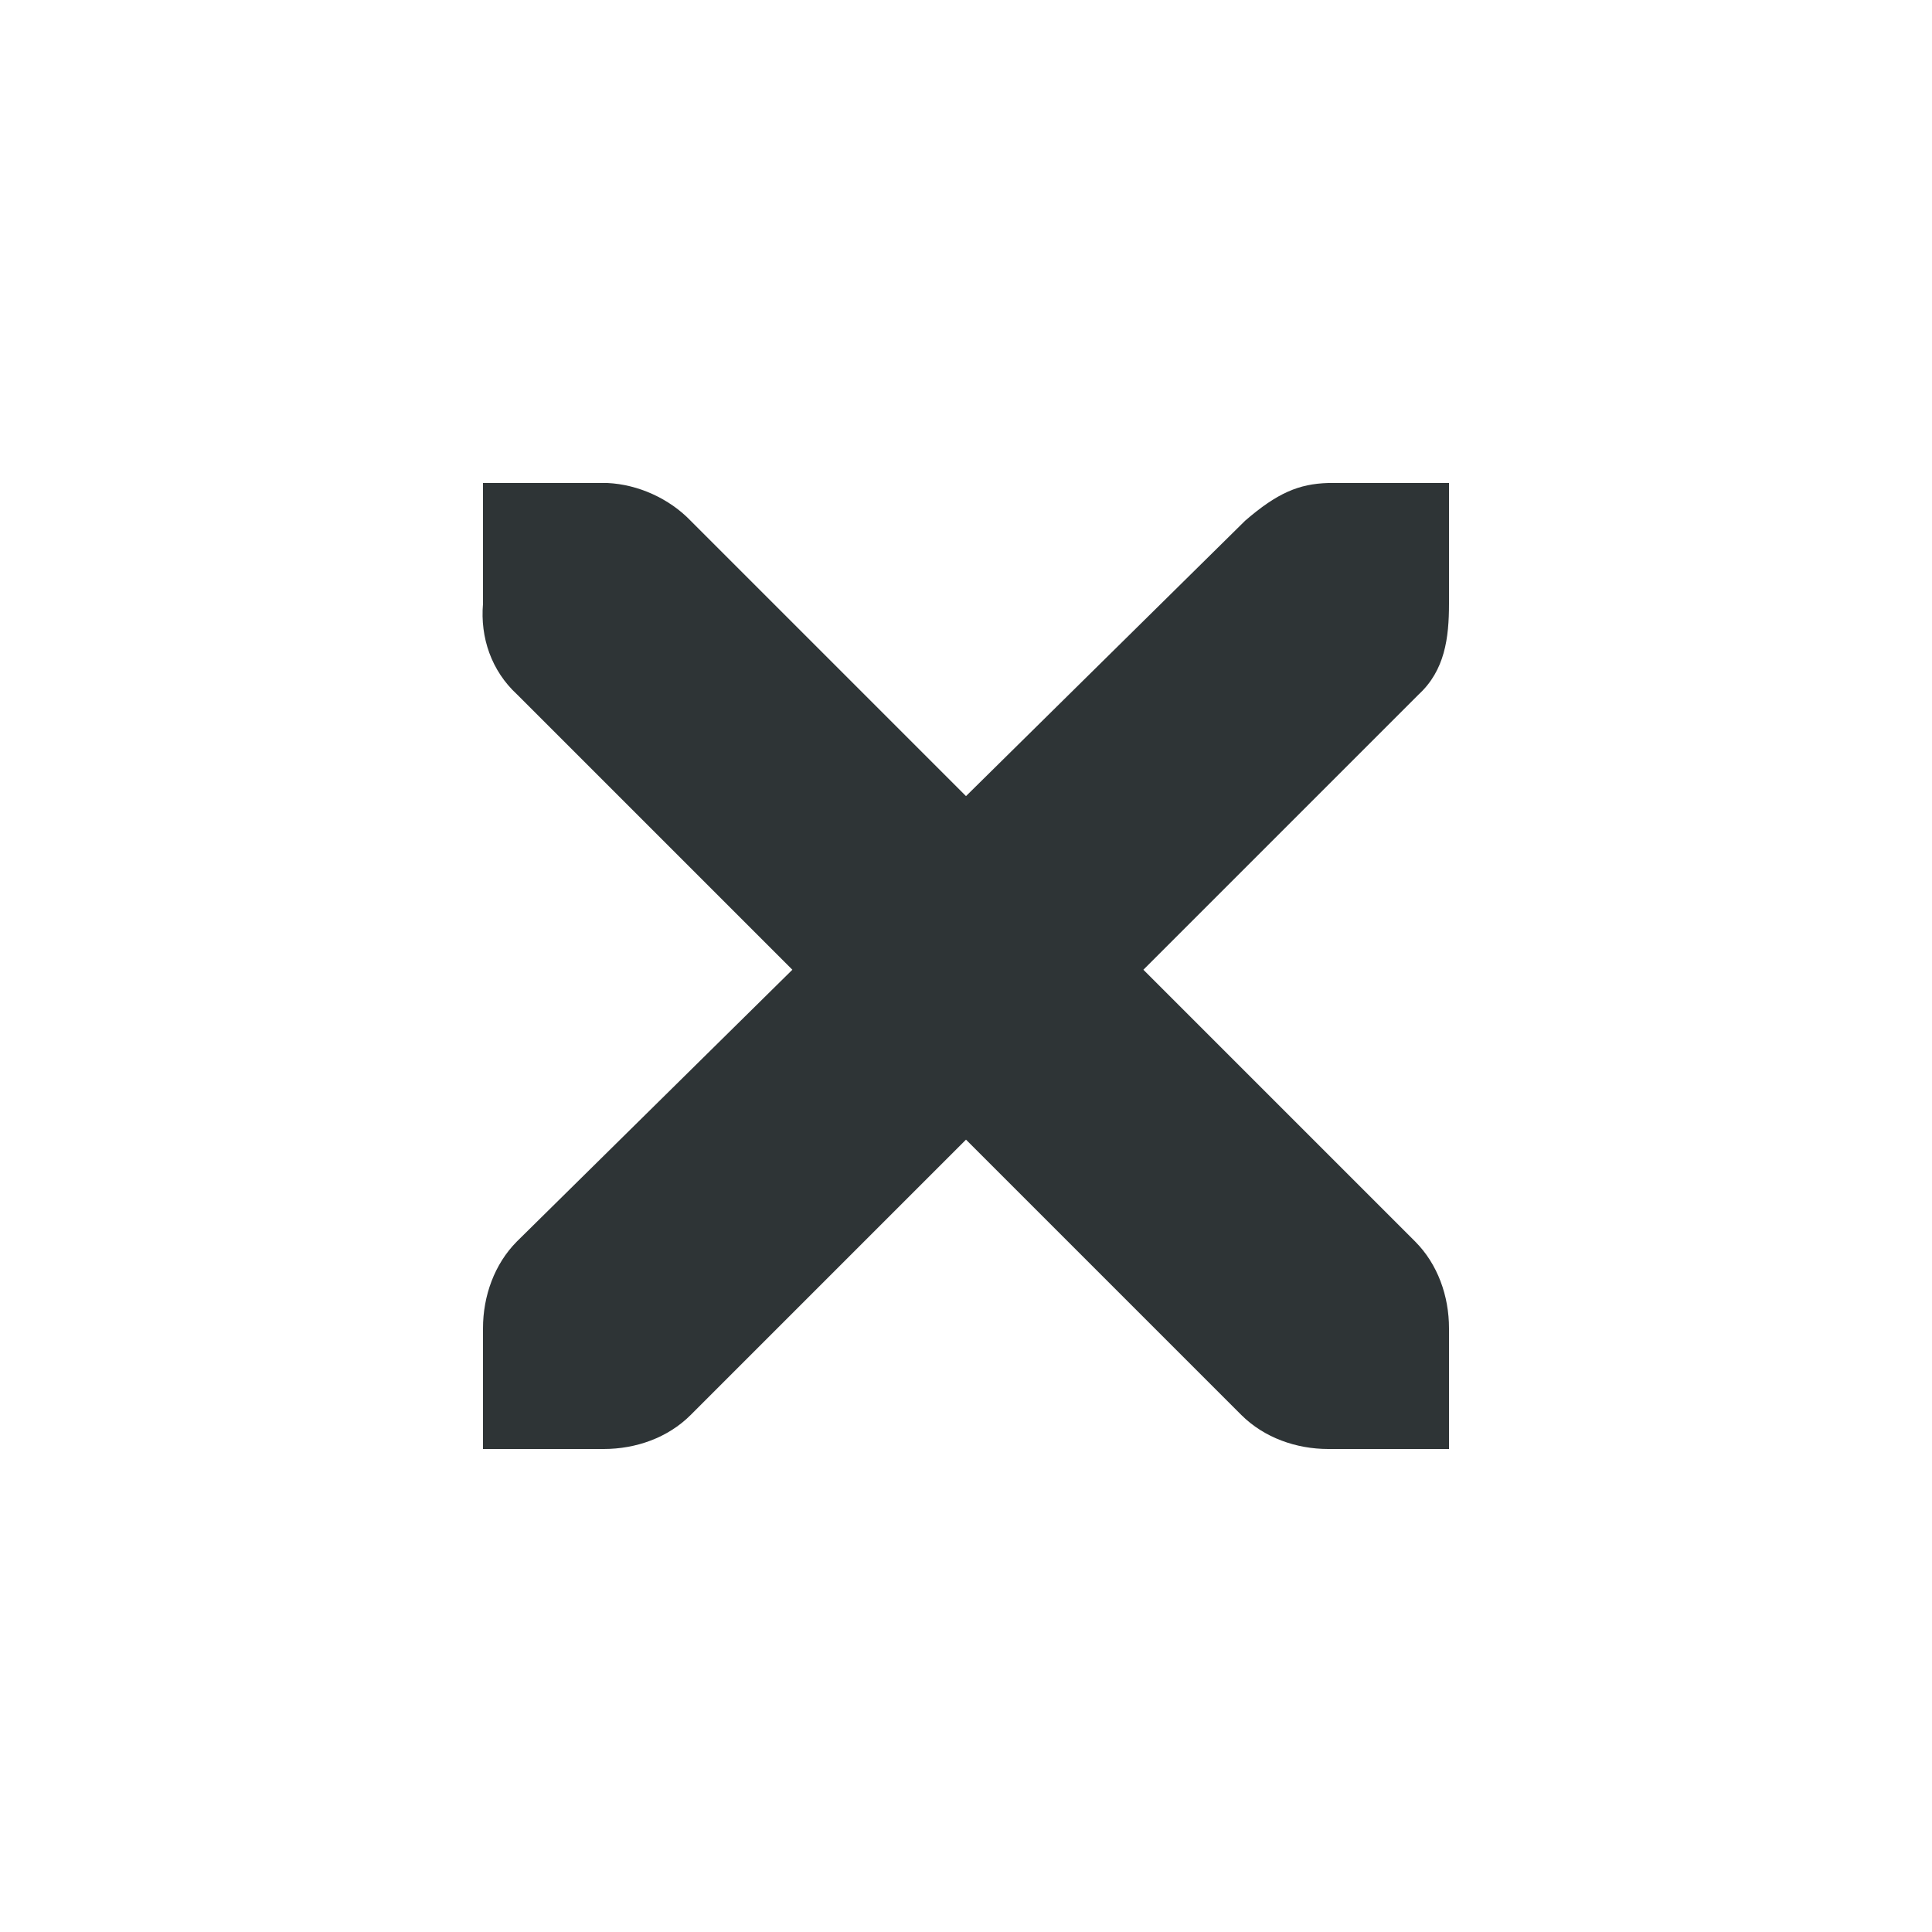
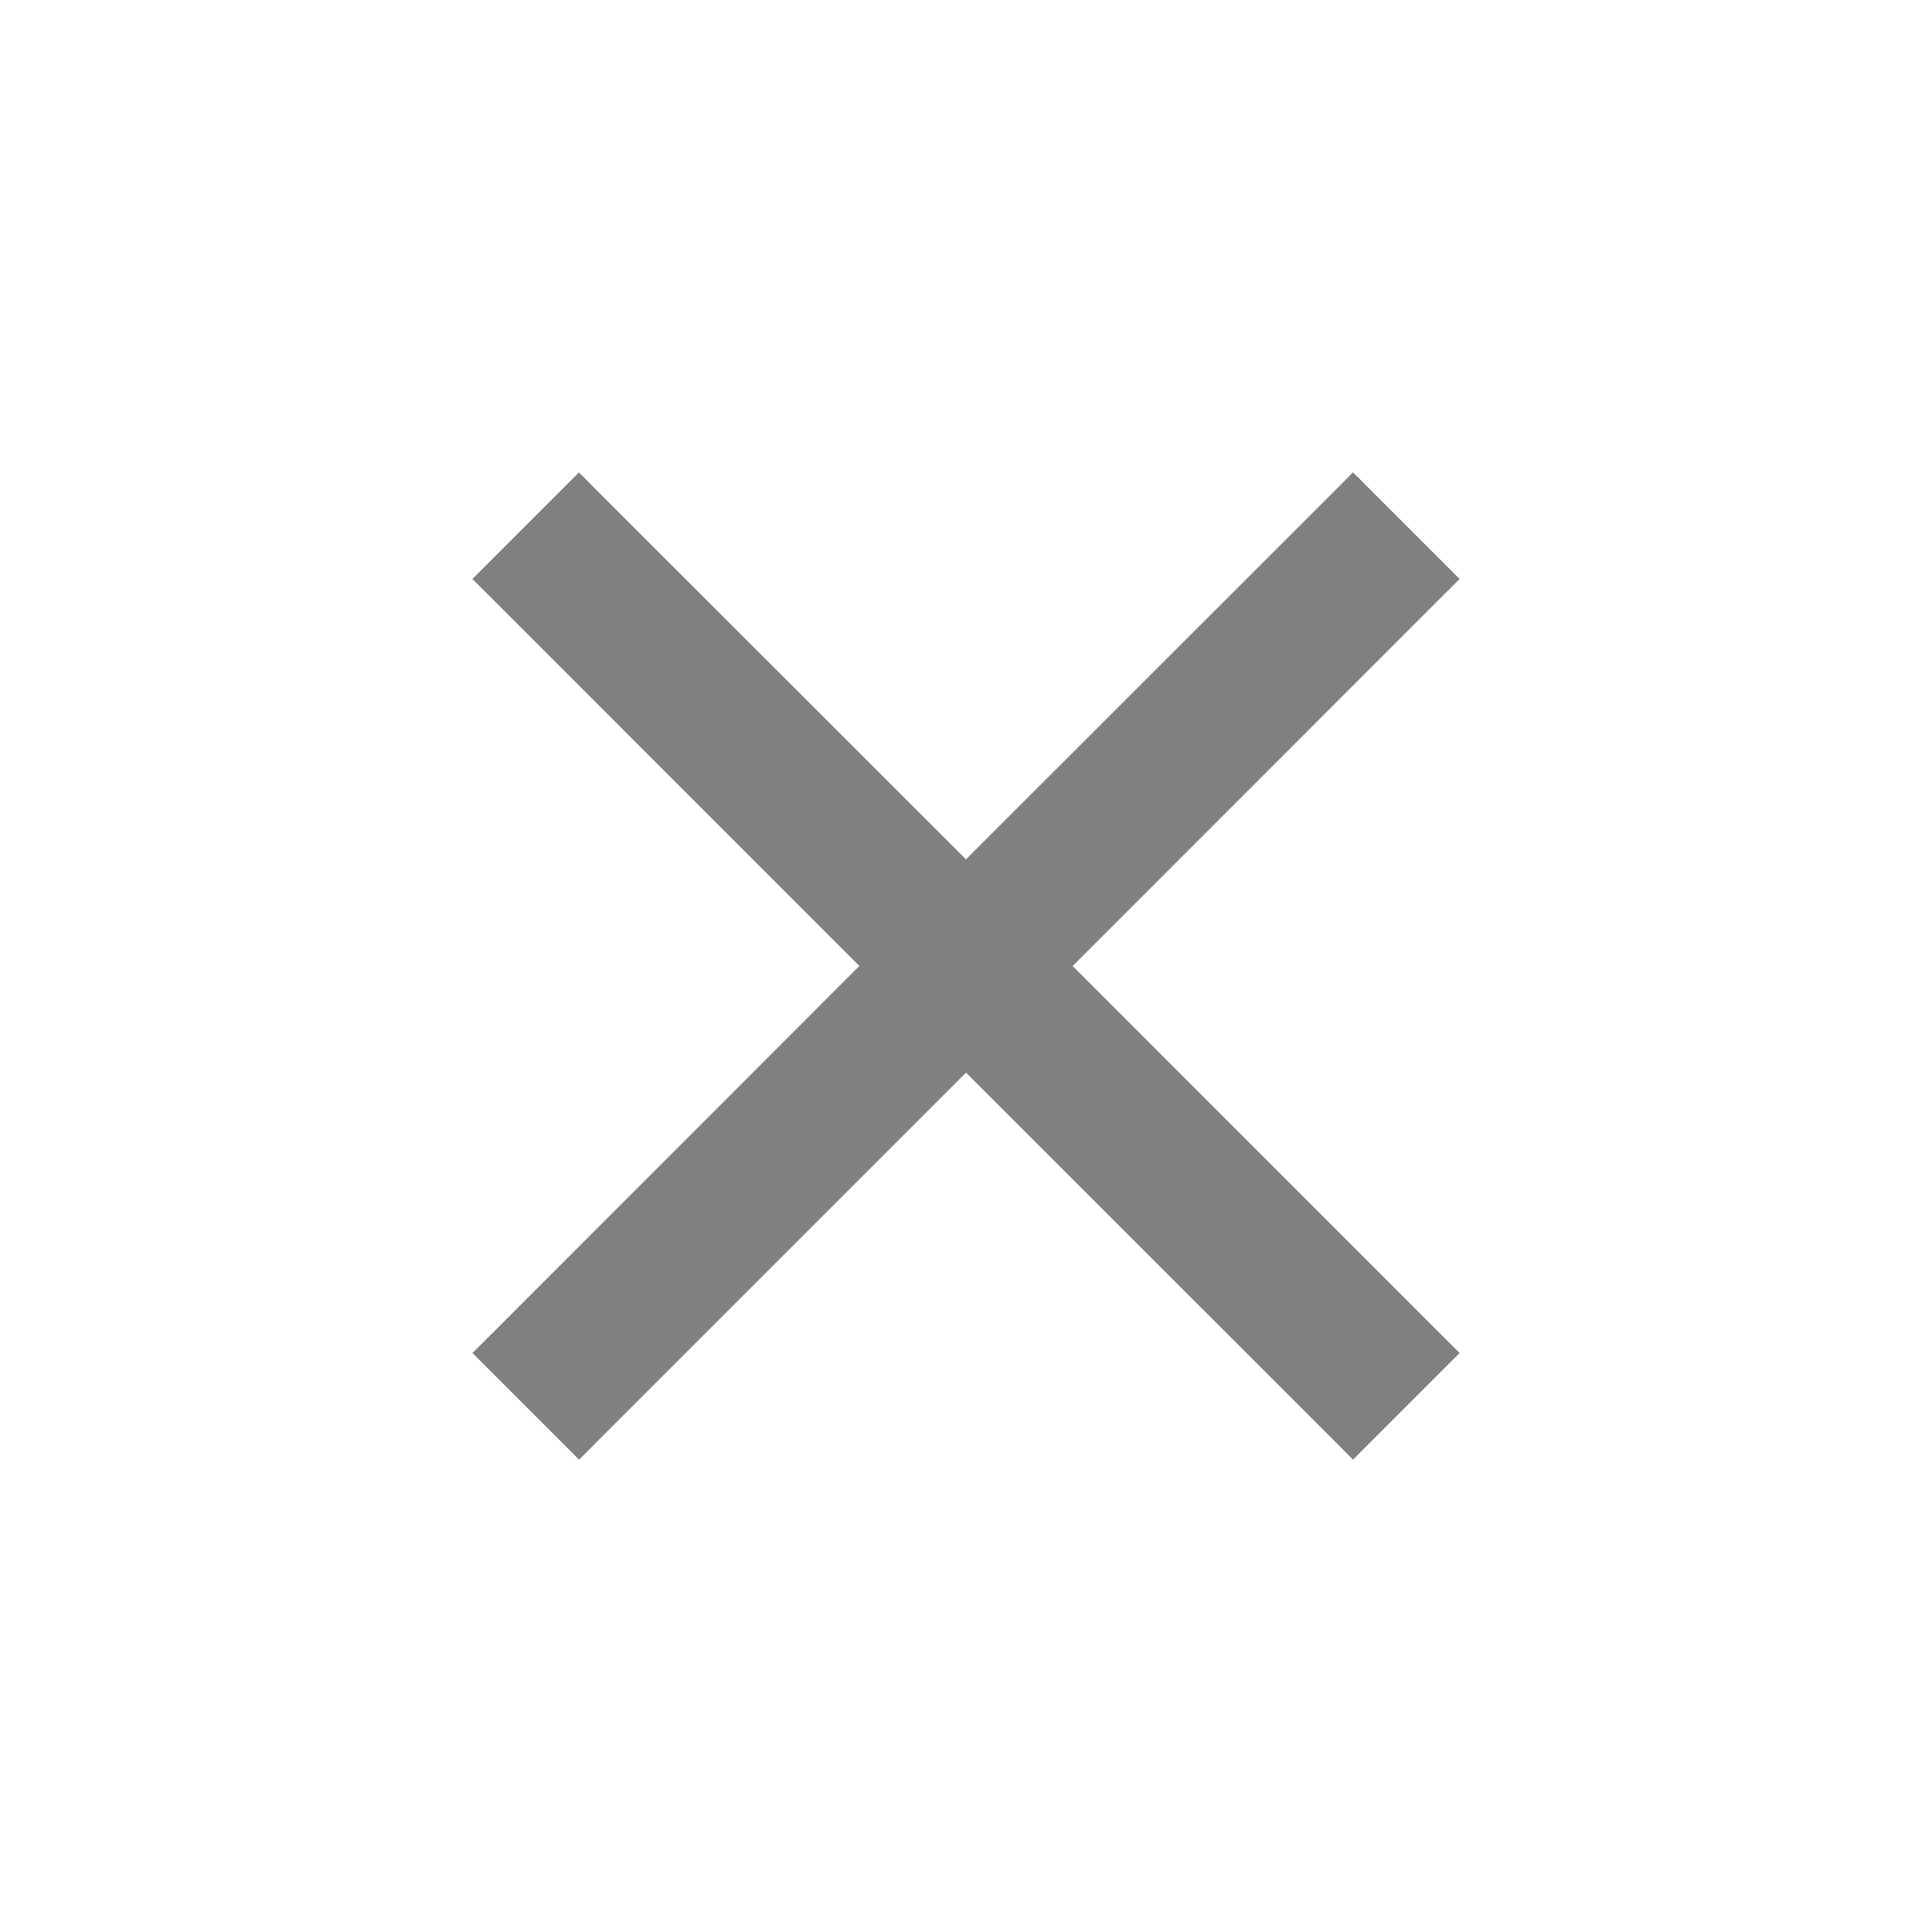
- <svg xmlns="http://www.w3.org/2000/svg" height="16px" viewBox="0 0 16 16" width="16px">
-   <path d="m 4 4 h 1 h 0.031 c 0.254 0.012 0.512 0.129 0.688 0.312 l 2.281 2.281 l 2.312 -2.281 c 0.266 -0.23 0.445 -0.305 0.688 -0.312 h 1 v 1 c 0 0.285 -0.035 0.551 -0.25 0.75 l -2.281 2.281 l 2.25 2.25 c 0.188 0.188 0.281 0.453 0.281 0.719 v 1 h -1 c -0.266 0 -0.531 -0.094 -0.719 -0.281 l -2.281 -2.281 l -2.281 2.281 c -0.188 0.188 -0.453 0.281 -0.719 0.281 h -1 v -1 c 0 -0.266 0.094 -0.531 0.281 -0.719 l 2.281 -2.25 l -2.281 -2.281 c -0.211 -0.195 -0.305 -0.469 -0.281 -0.75 z m 0 0" fill="#2e3436" />
+ <svg xmlns="http://www.w3.org/2000/svg" viewBox="0 0 16 16">
+   <path d="M4.795 3.912l-.883.883.147.146L7.117 8 4.06 11.059l-.147.146.883.883.146-.147L8 8.883l3.059 3.058.146.147.883-.883-.147-.146L8.883 8l3.058-3.059.147-.146-.883-.883-.146.147L8 7.117 4.941 4.06z" fill="gray" fill-rule="evenodd" font-family="sans-serif" font-weight="400" overflow="visible" style="font-feature-settings:normal;font-variant-alternates:normal;font-variant-caps:normal;font-variant-ligatures:normal;font-variant-numeric:normal;font-variant-position:normal;isolation:auto;mix-blend-mode:normal;shape-padding:0;text-decoration-color:#000;text-decoration-line:none;text-decoration-style:solid;text-indent:0;text-orientation:mixed;text-transform:none" white-space="normal" />
</svg>
